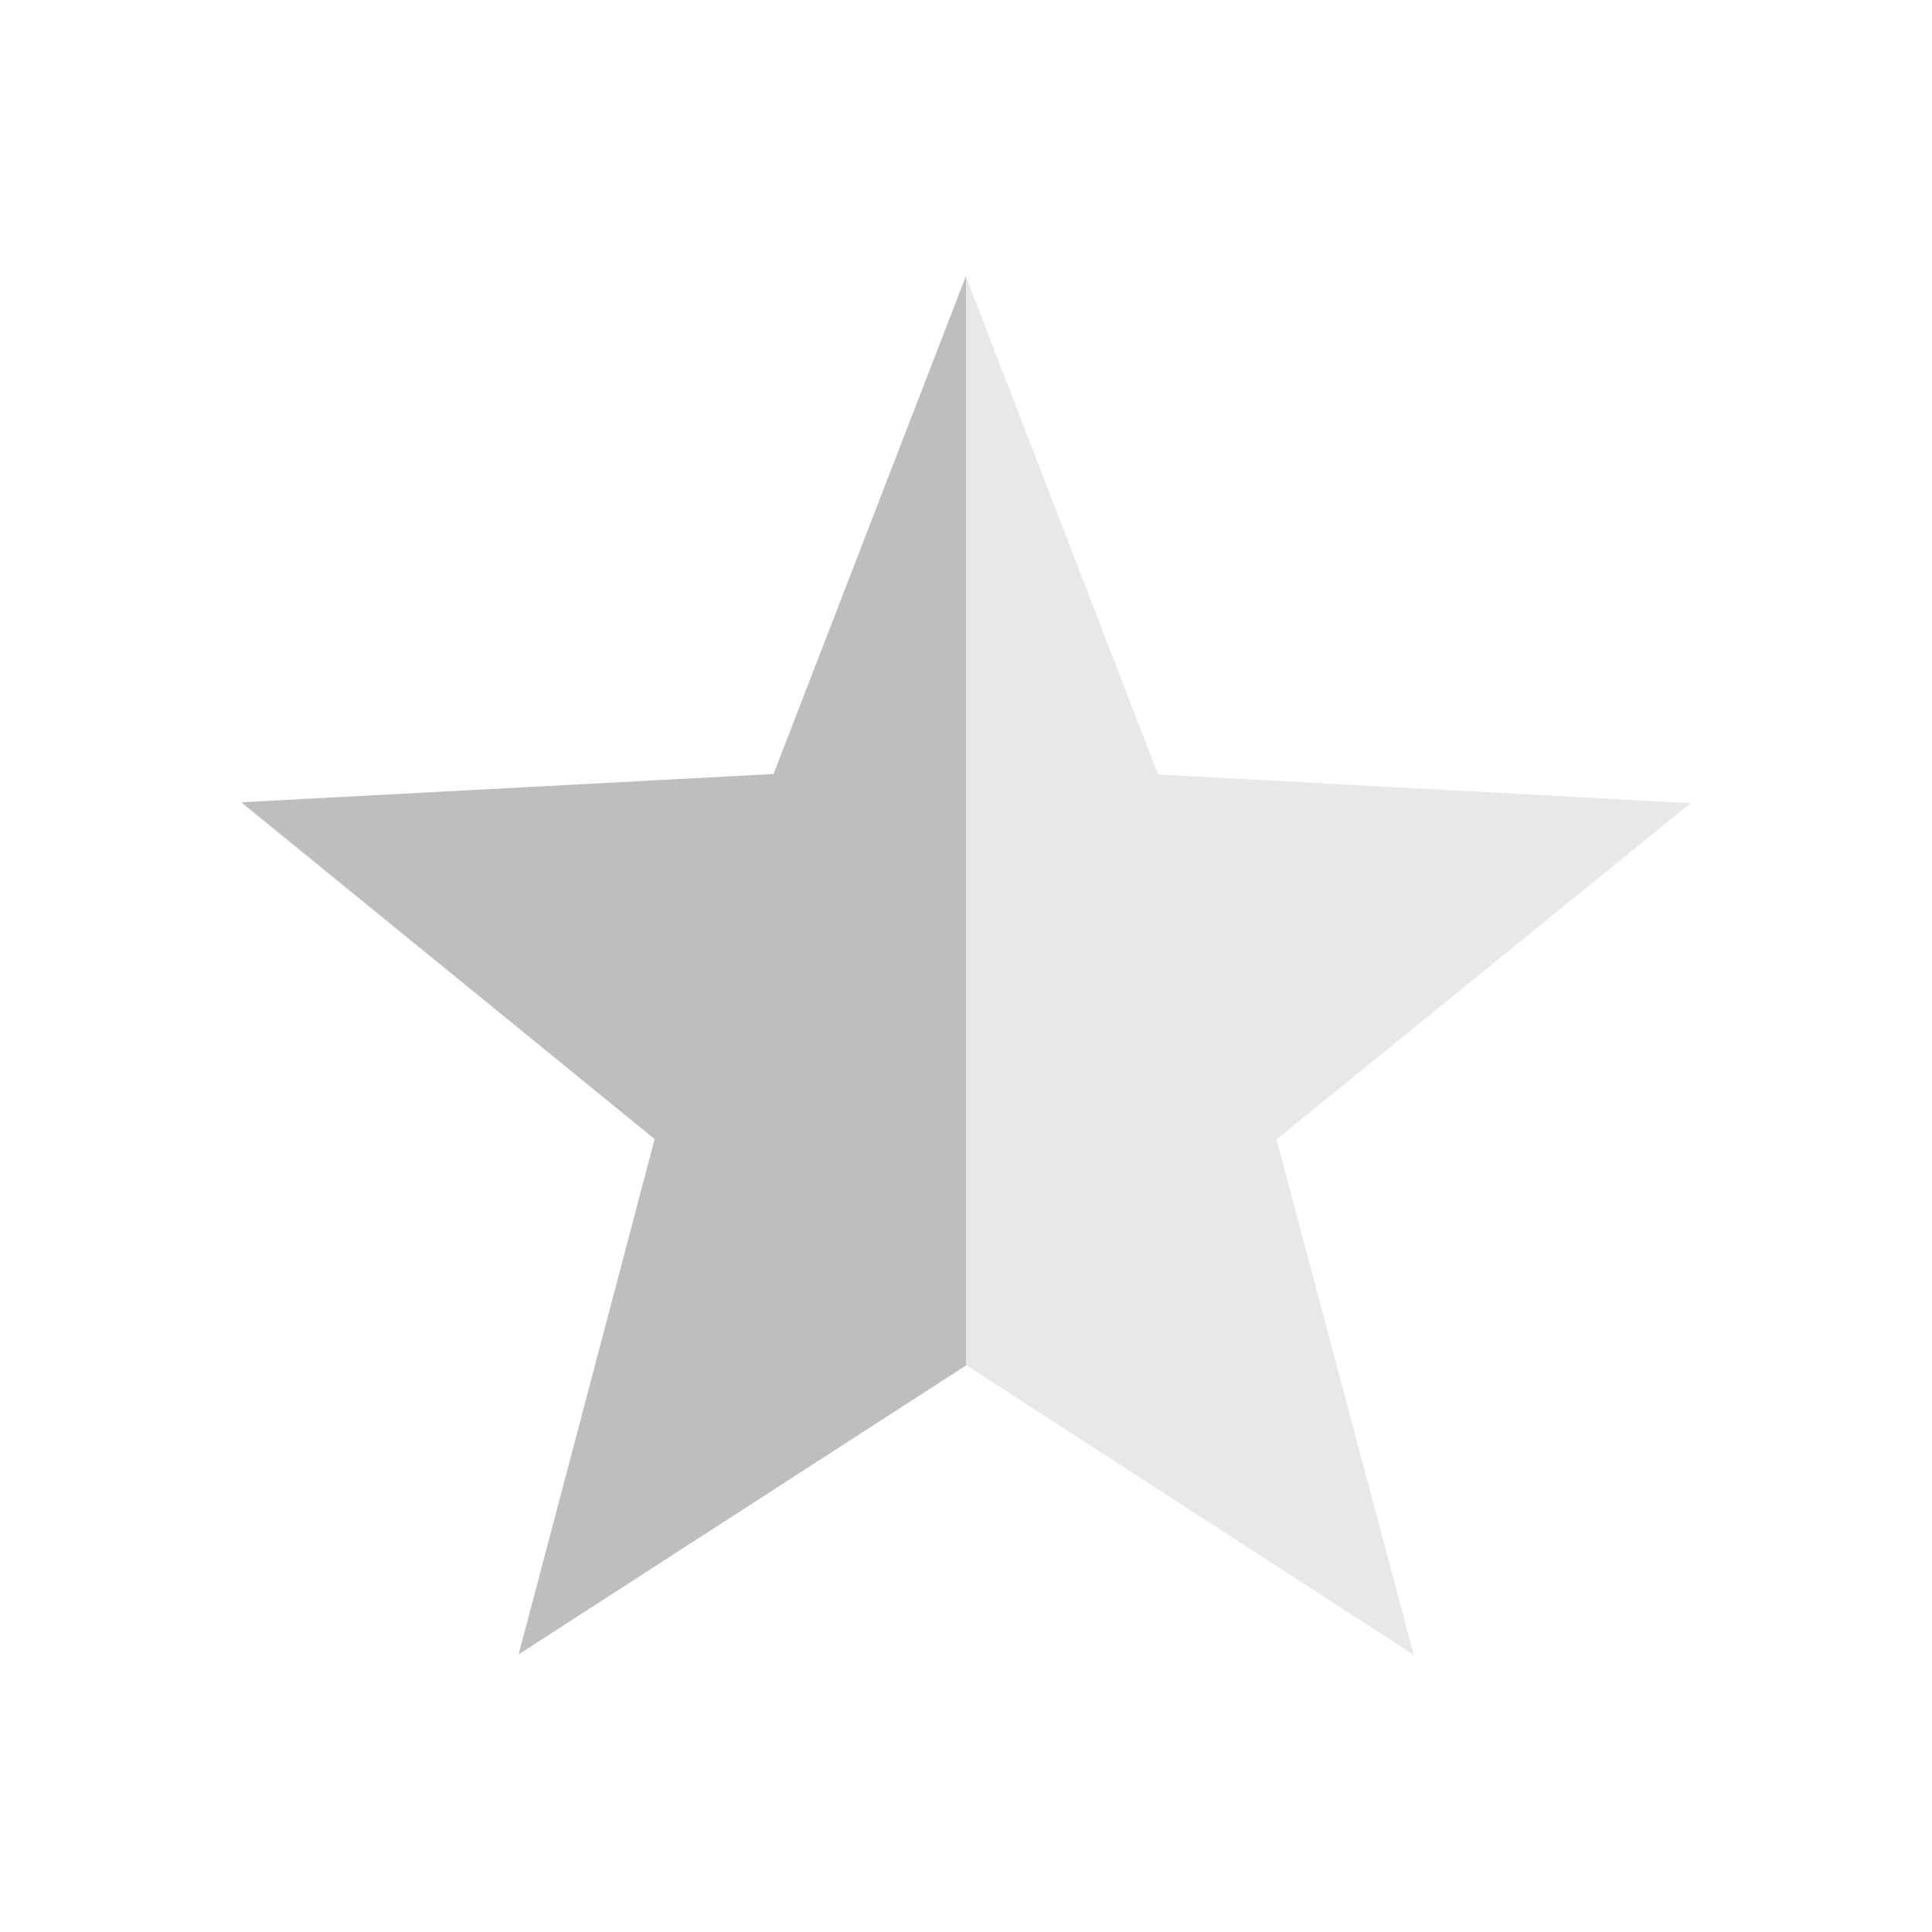
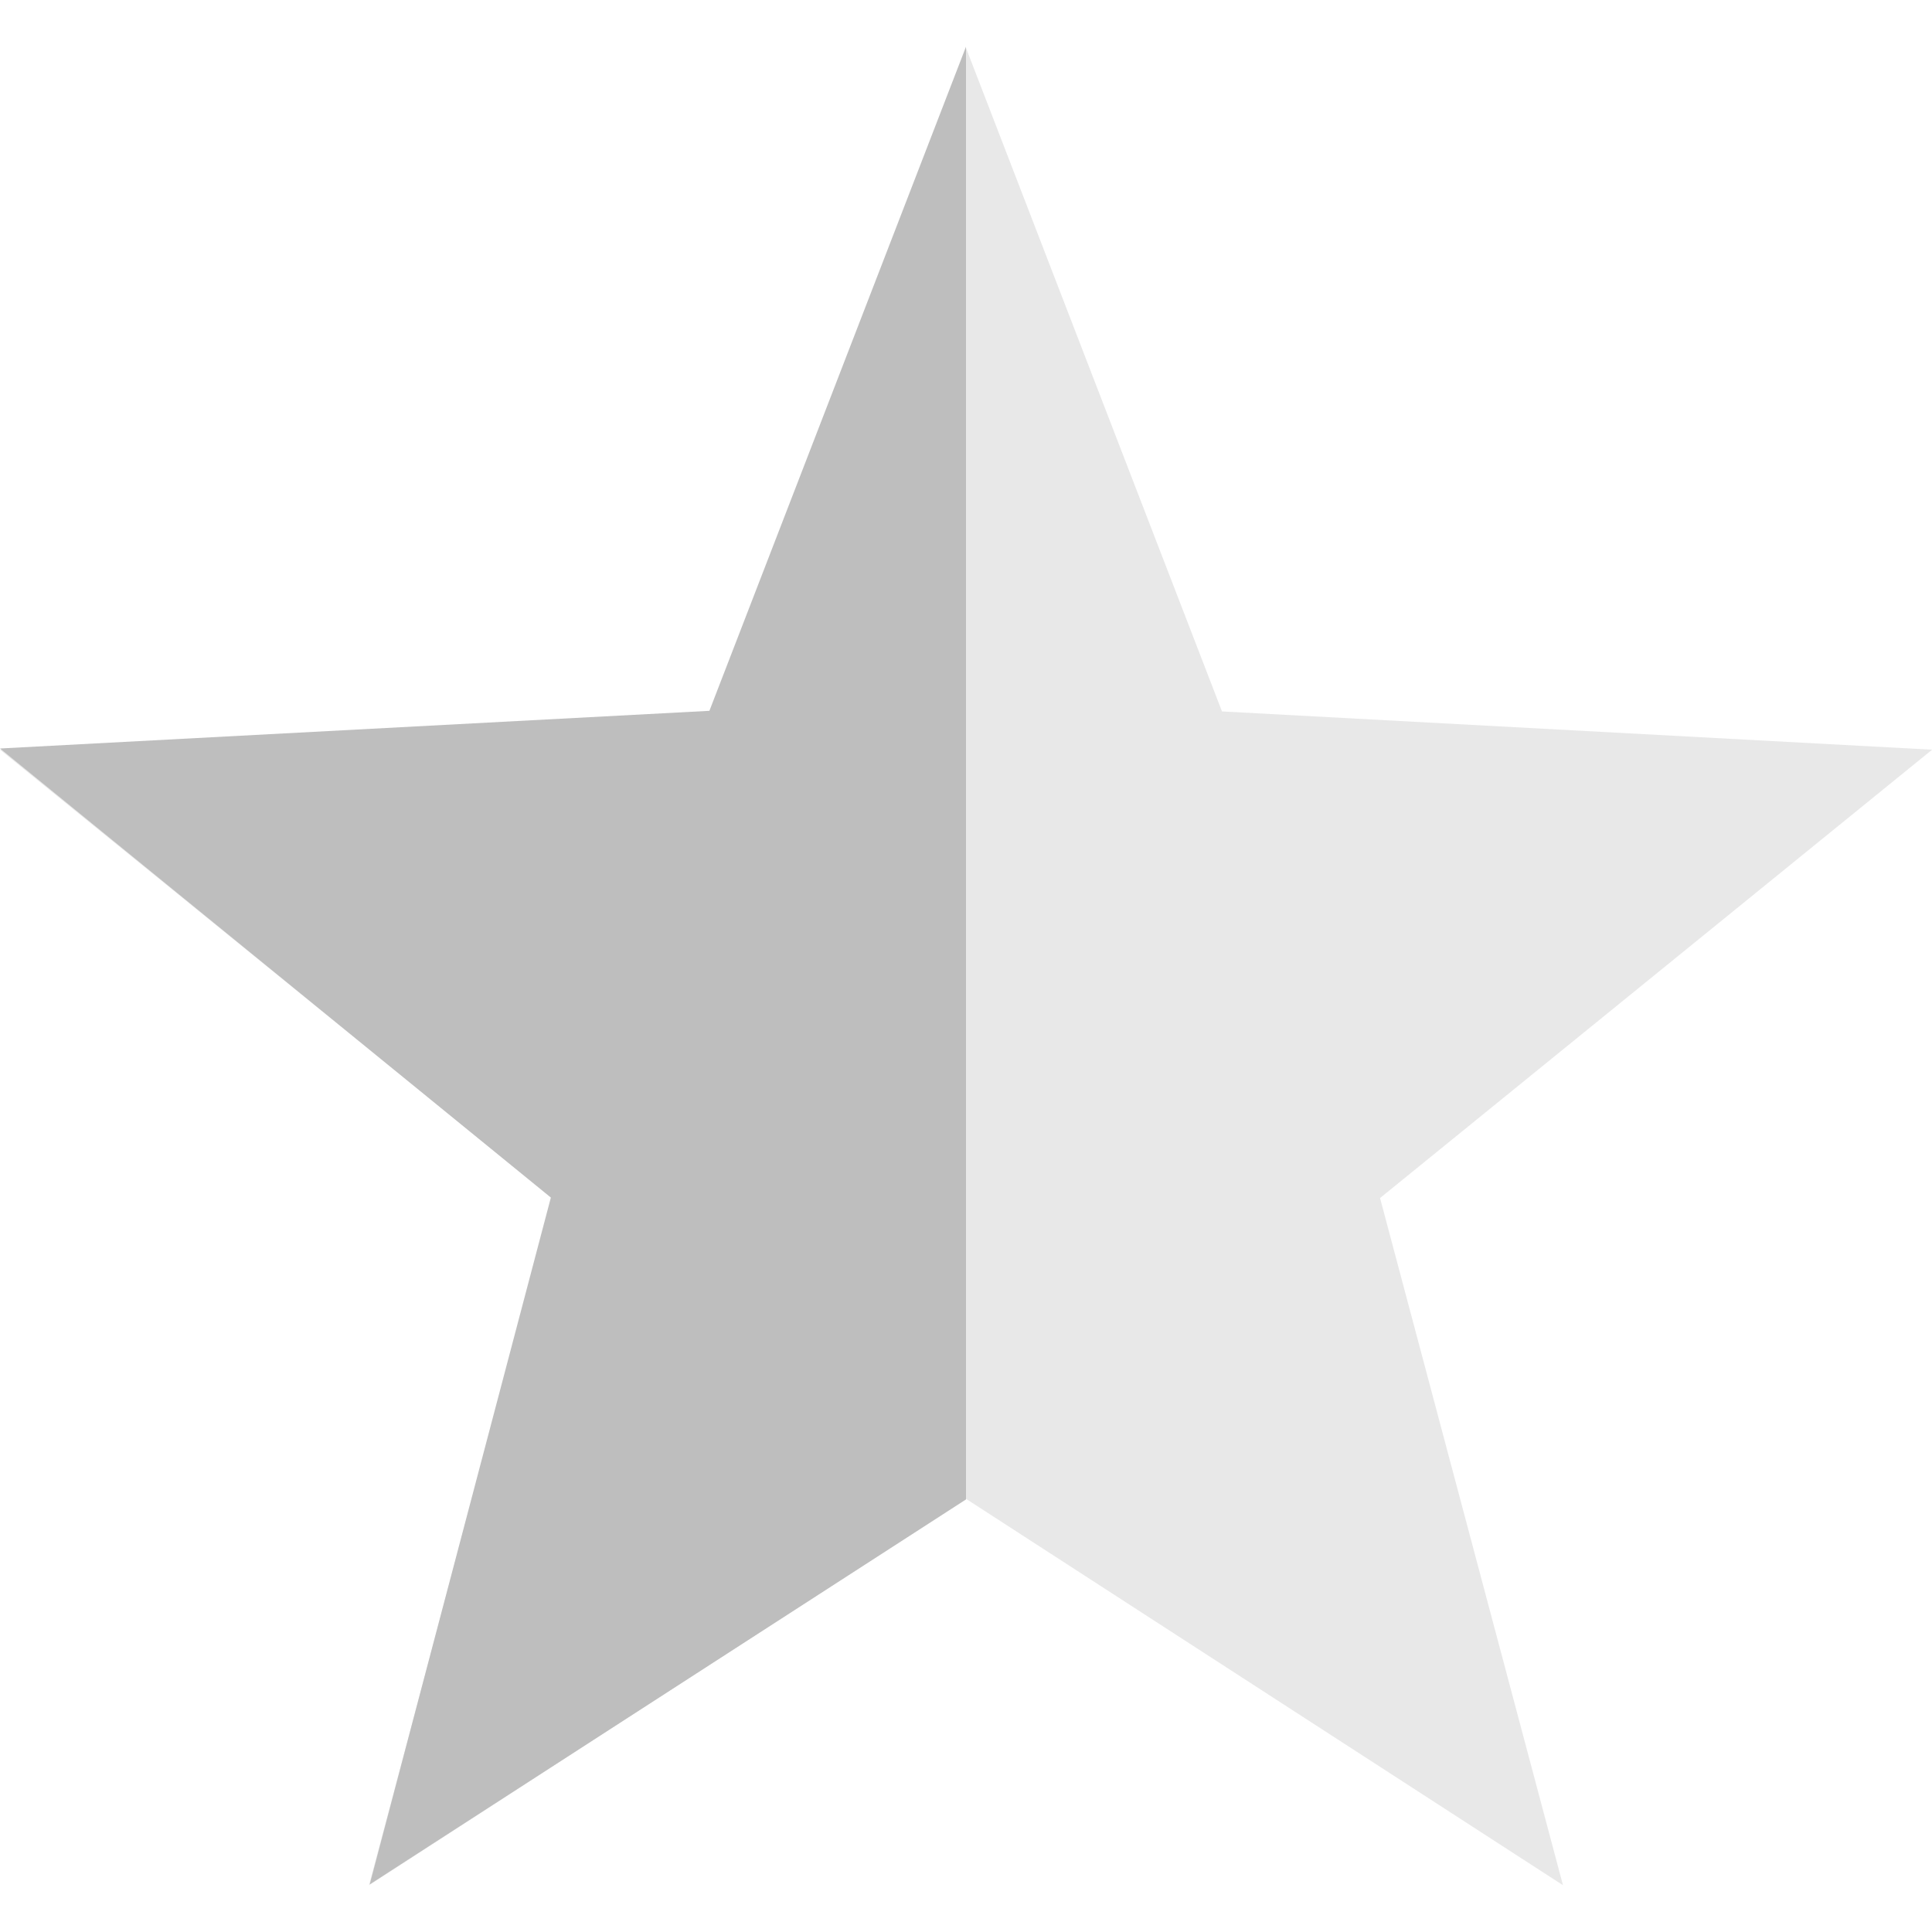
- <svg xmlns="http://www.w3.org/2000/svg" width="16" height="16" enable-background="new" version="1.1">
+ <svg xmlns="http://www.w3.org/2000/svg" width="16" height="16" enable-background="new" version="1.1" viewBox="2 2.285 12 11.42">
  <g transform="matrix(.75 0 0 .75 -226.75 160.25)" fill="#bebebe">
    <path d="m313-210.61-2.119 5.495-5.881 0.317 4.572 3.713-1.516 5.691 4.944-3.2 4.944 3.2-1.515-5.691 4.572-3.713-5.881-0.317z" color="#000000" enable-background="accumulate" opacity=".35" style="block-progression:tb;text-indent:0;text-transform:none" />
    <path d="m313-210.62-2.125 5.5-5.875 0.312 4.562 3.719-1.5 5.688 4.938-3.188v-12.031z" color="#000000" enable-background="accumulate" style="block-progression:tb;text-indent:0;text-transform:none" />
  </g>
</svg>
